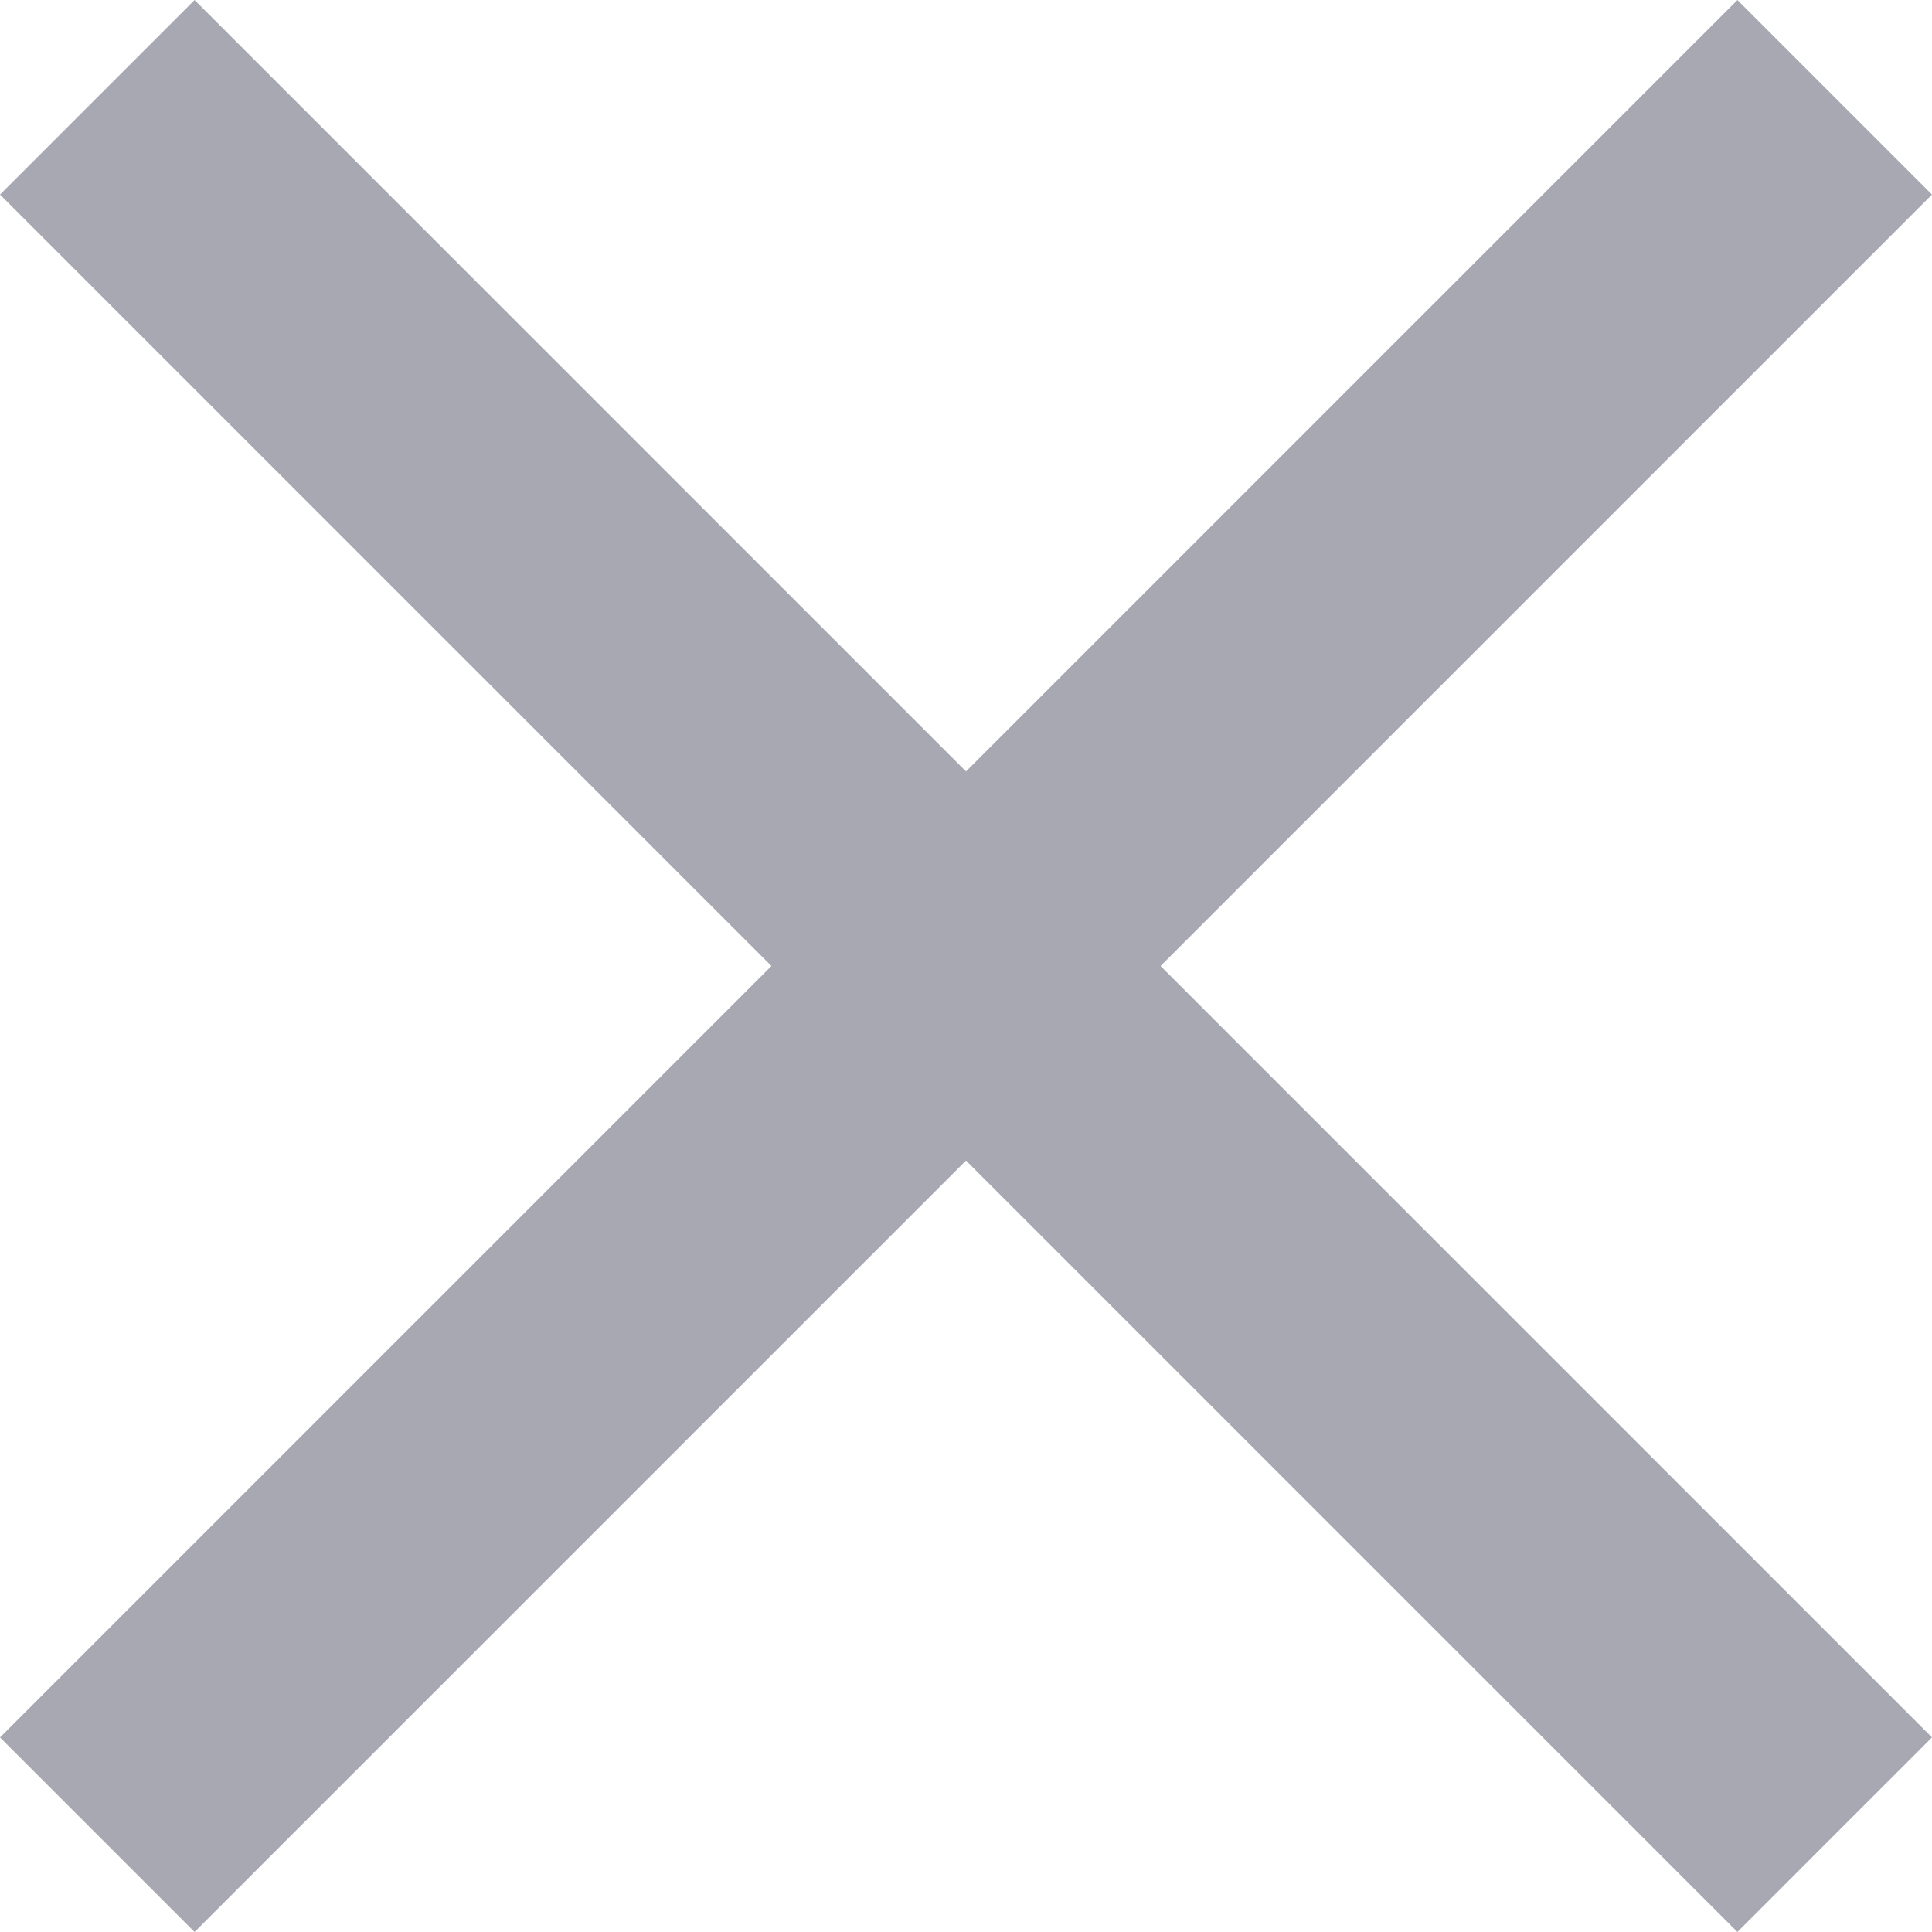
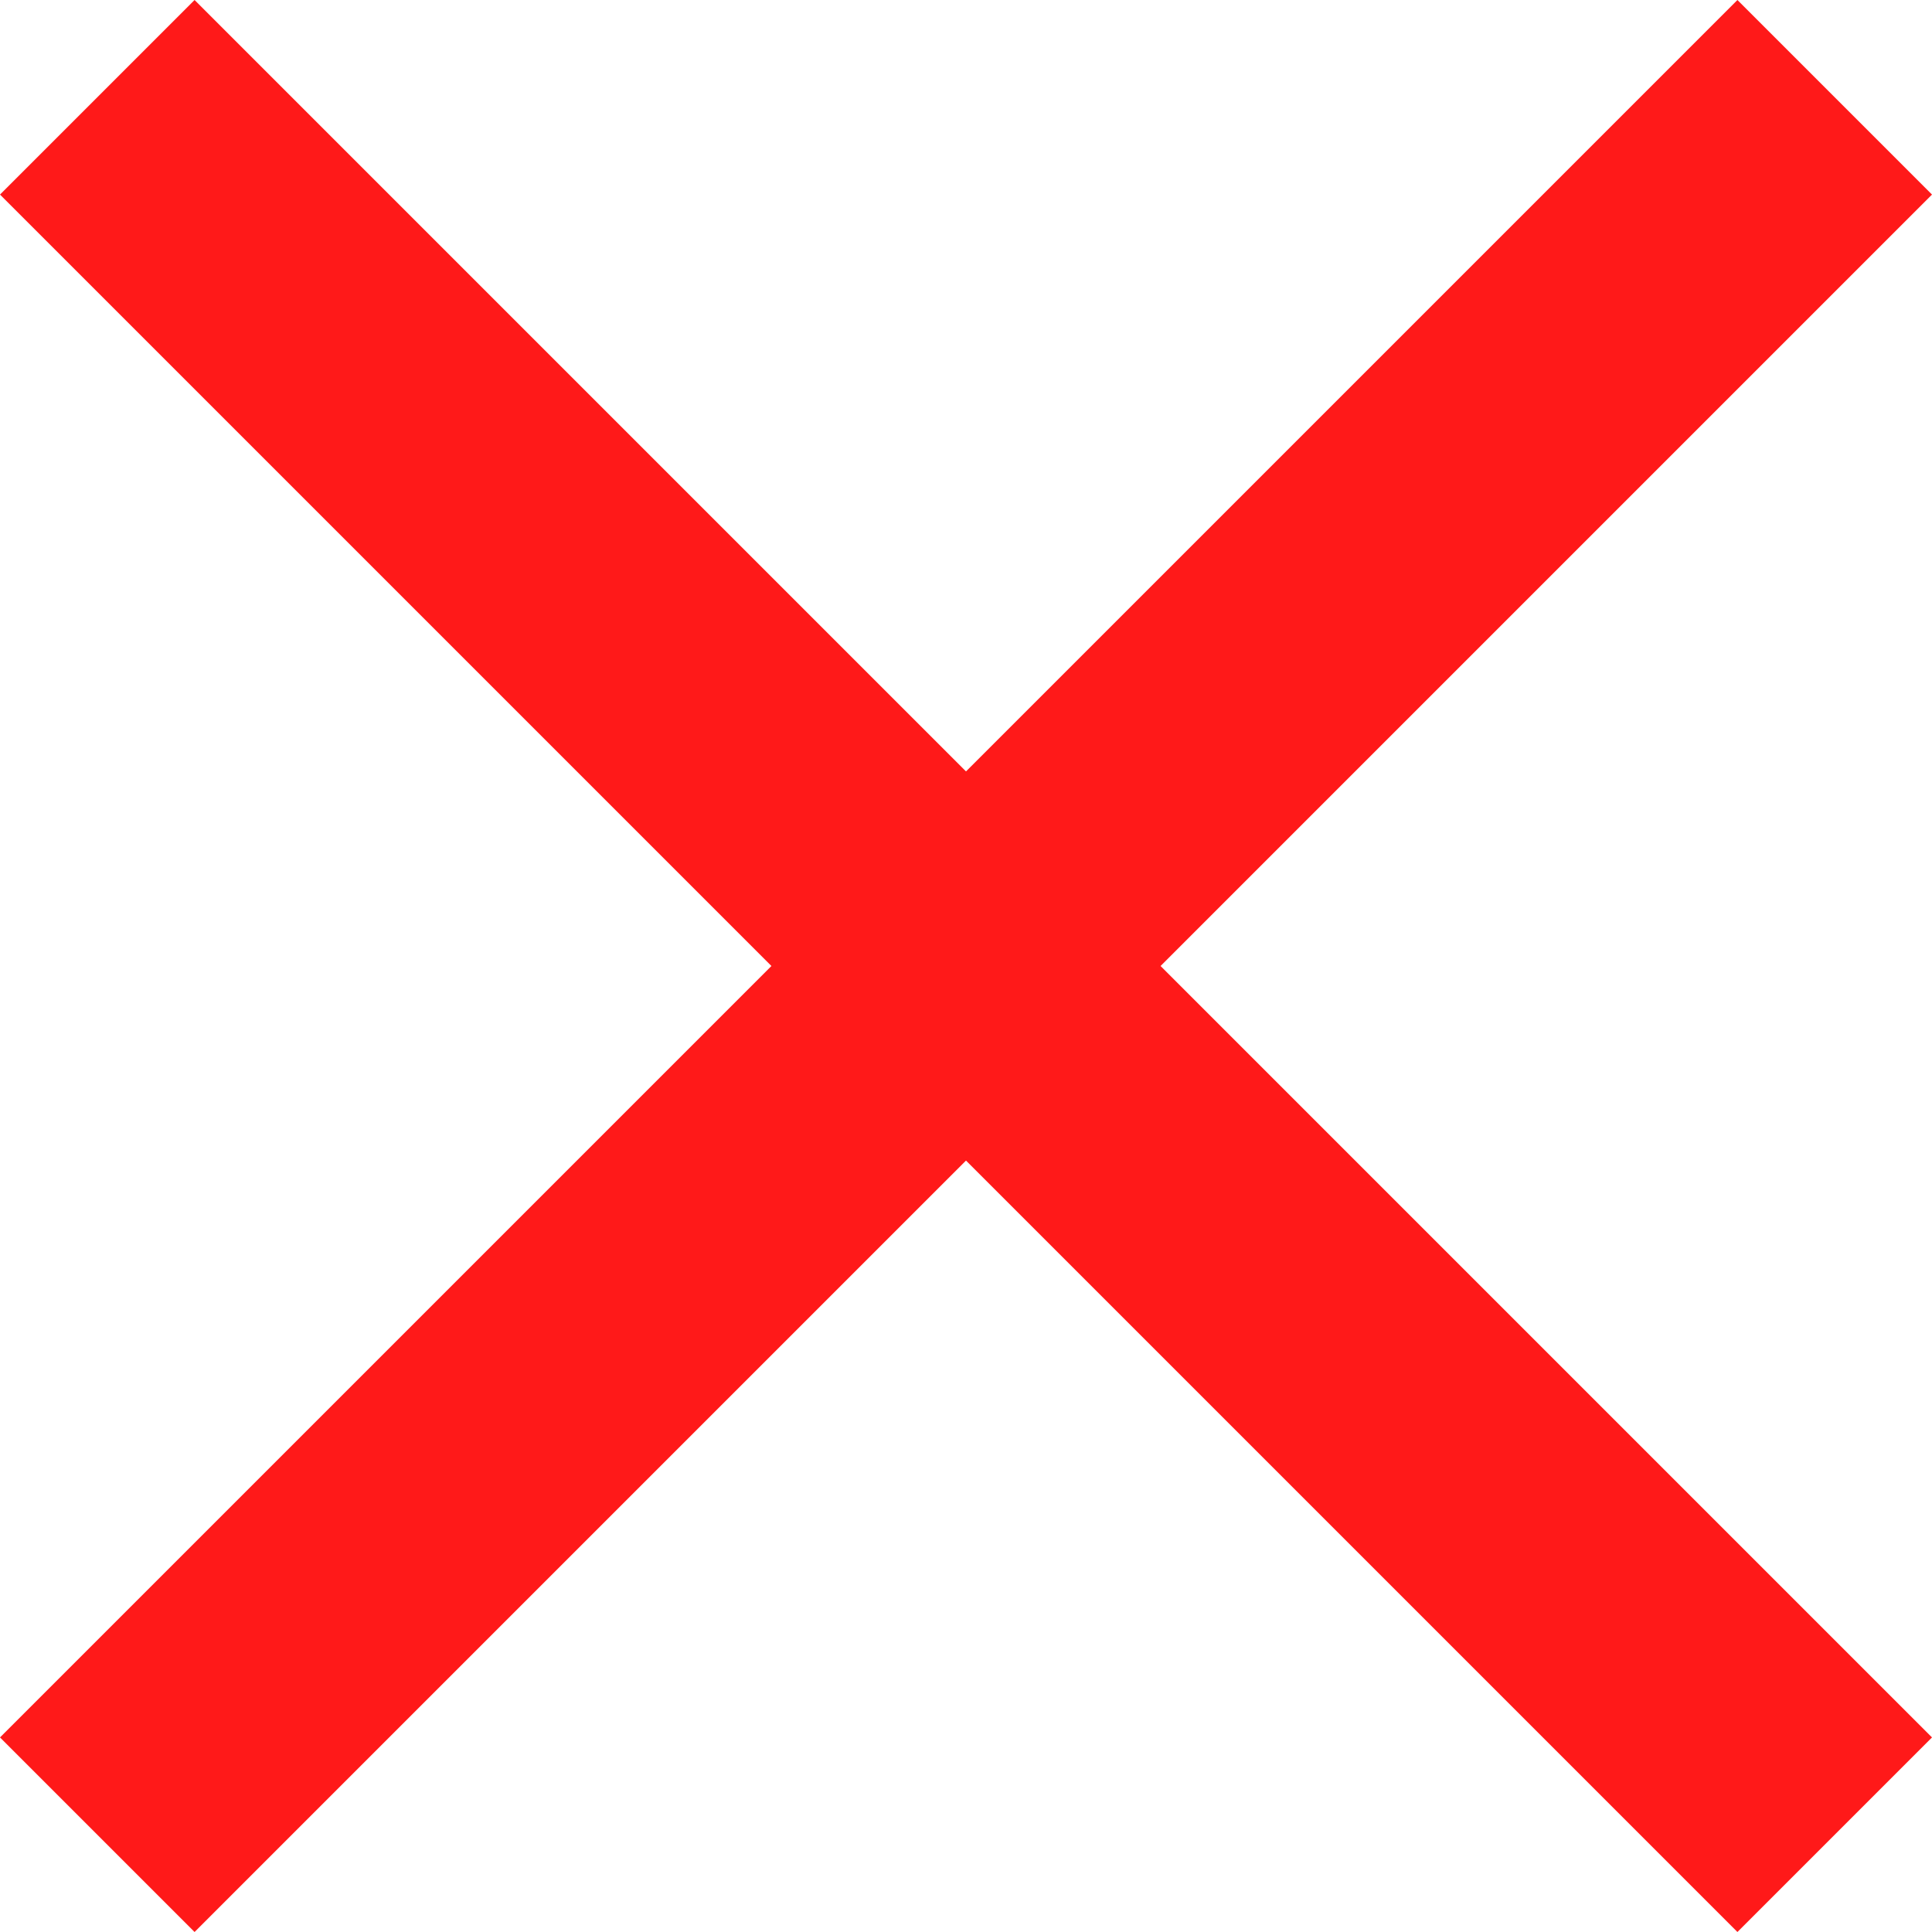
<svg xmlns="http://www.w3.org/2000/svg" width="14" height="14" viewBox="0 0 14 14" fill="none">
-   <path d="M14 1.41L12.59 0L7 5.59L1.41 0L0 1.41L5.59 7L0 12.59L1.41 14L7 8.41L12.59 14L14 12.59L8.41 7L14 1.41Z" fill="#A8A8B3" />
+   <path d="M14 1.41L12.59 0L7 5.59L1.41 0L0 1.41L5.59 7L0 12.59L1.41 14L7 8.41L12.59 14L14 12.59L8.41 7L14 1.41Z" fill="#FF1919" />
</svg>
